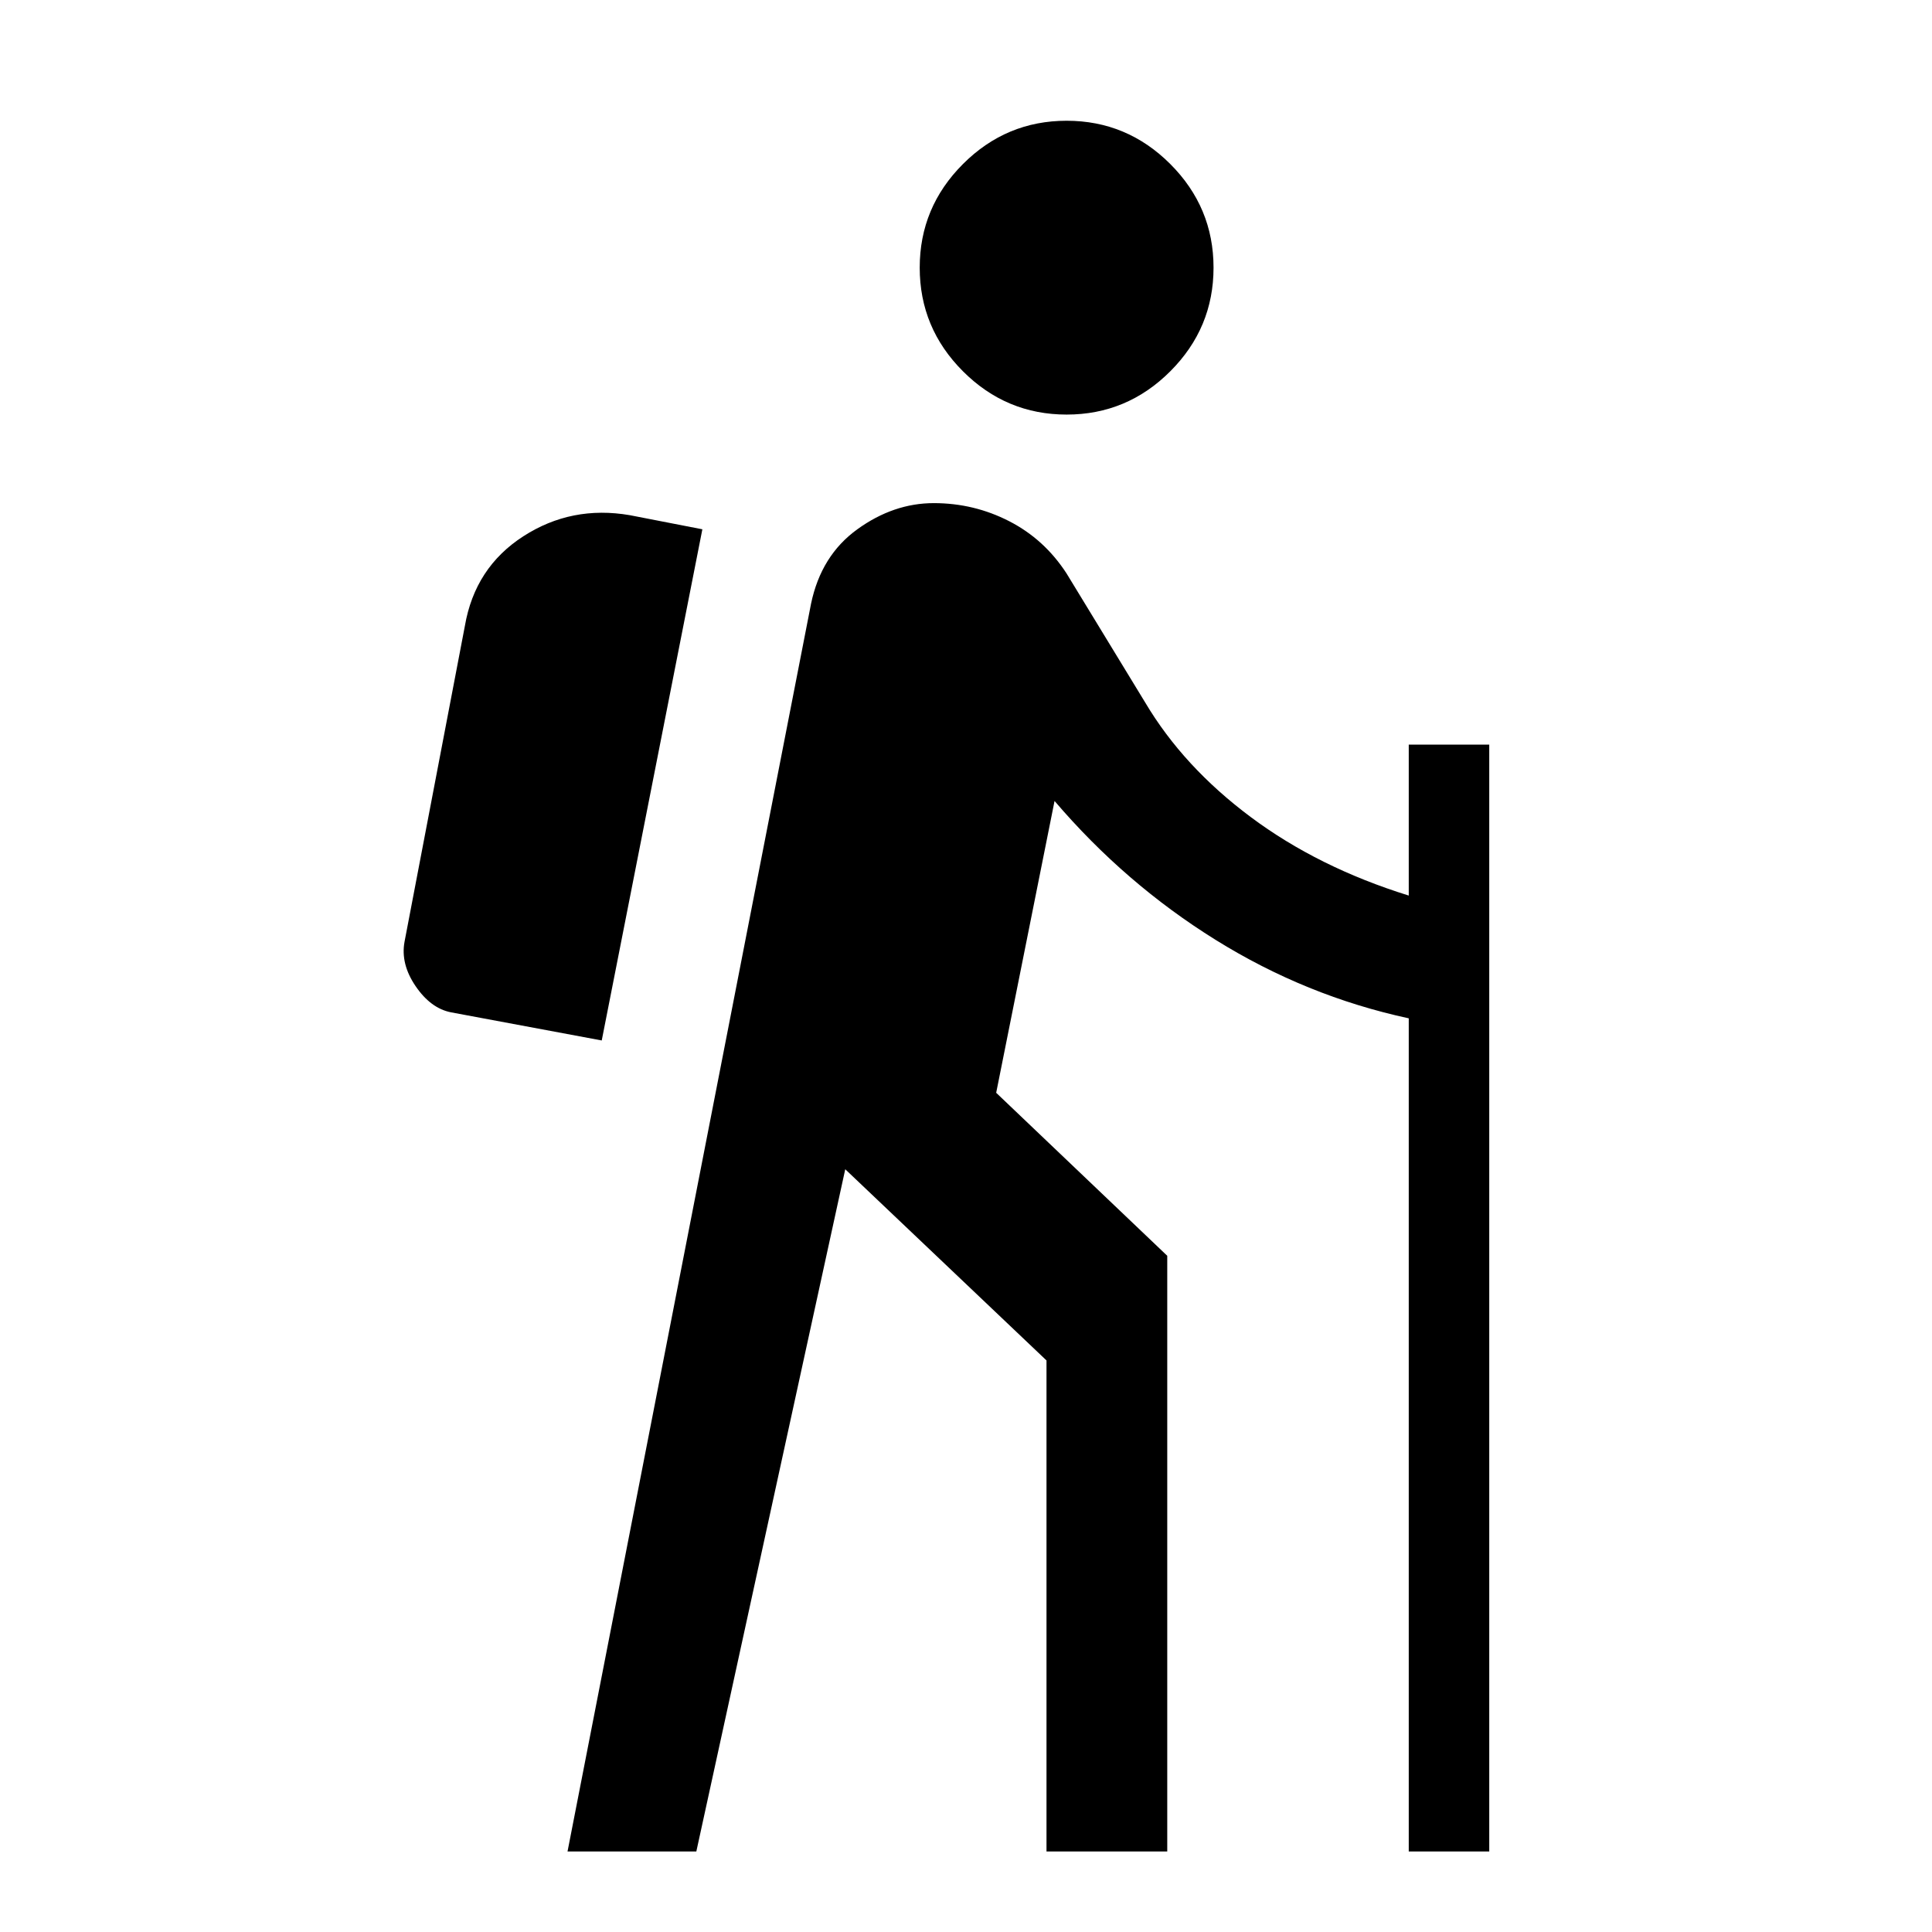
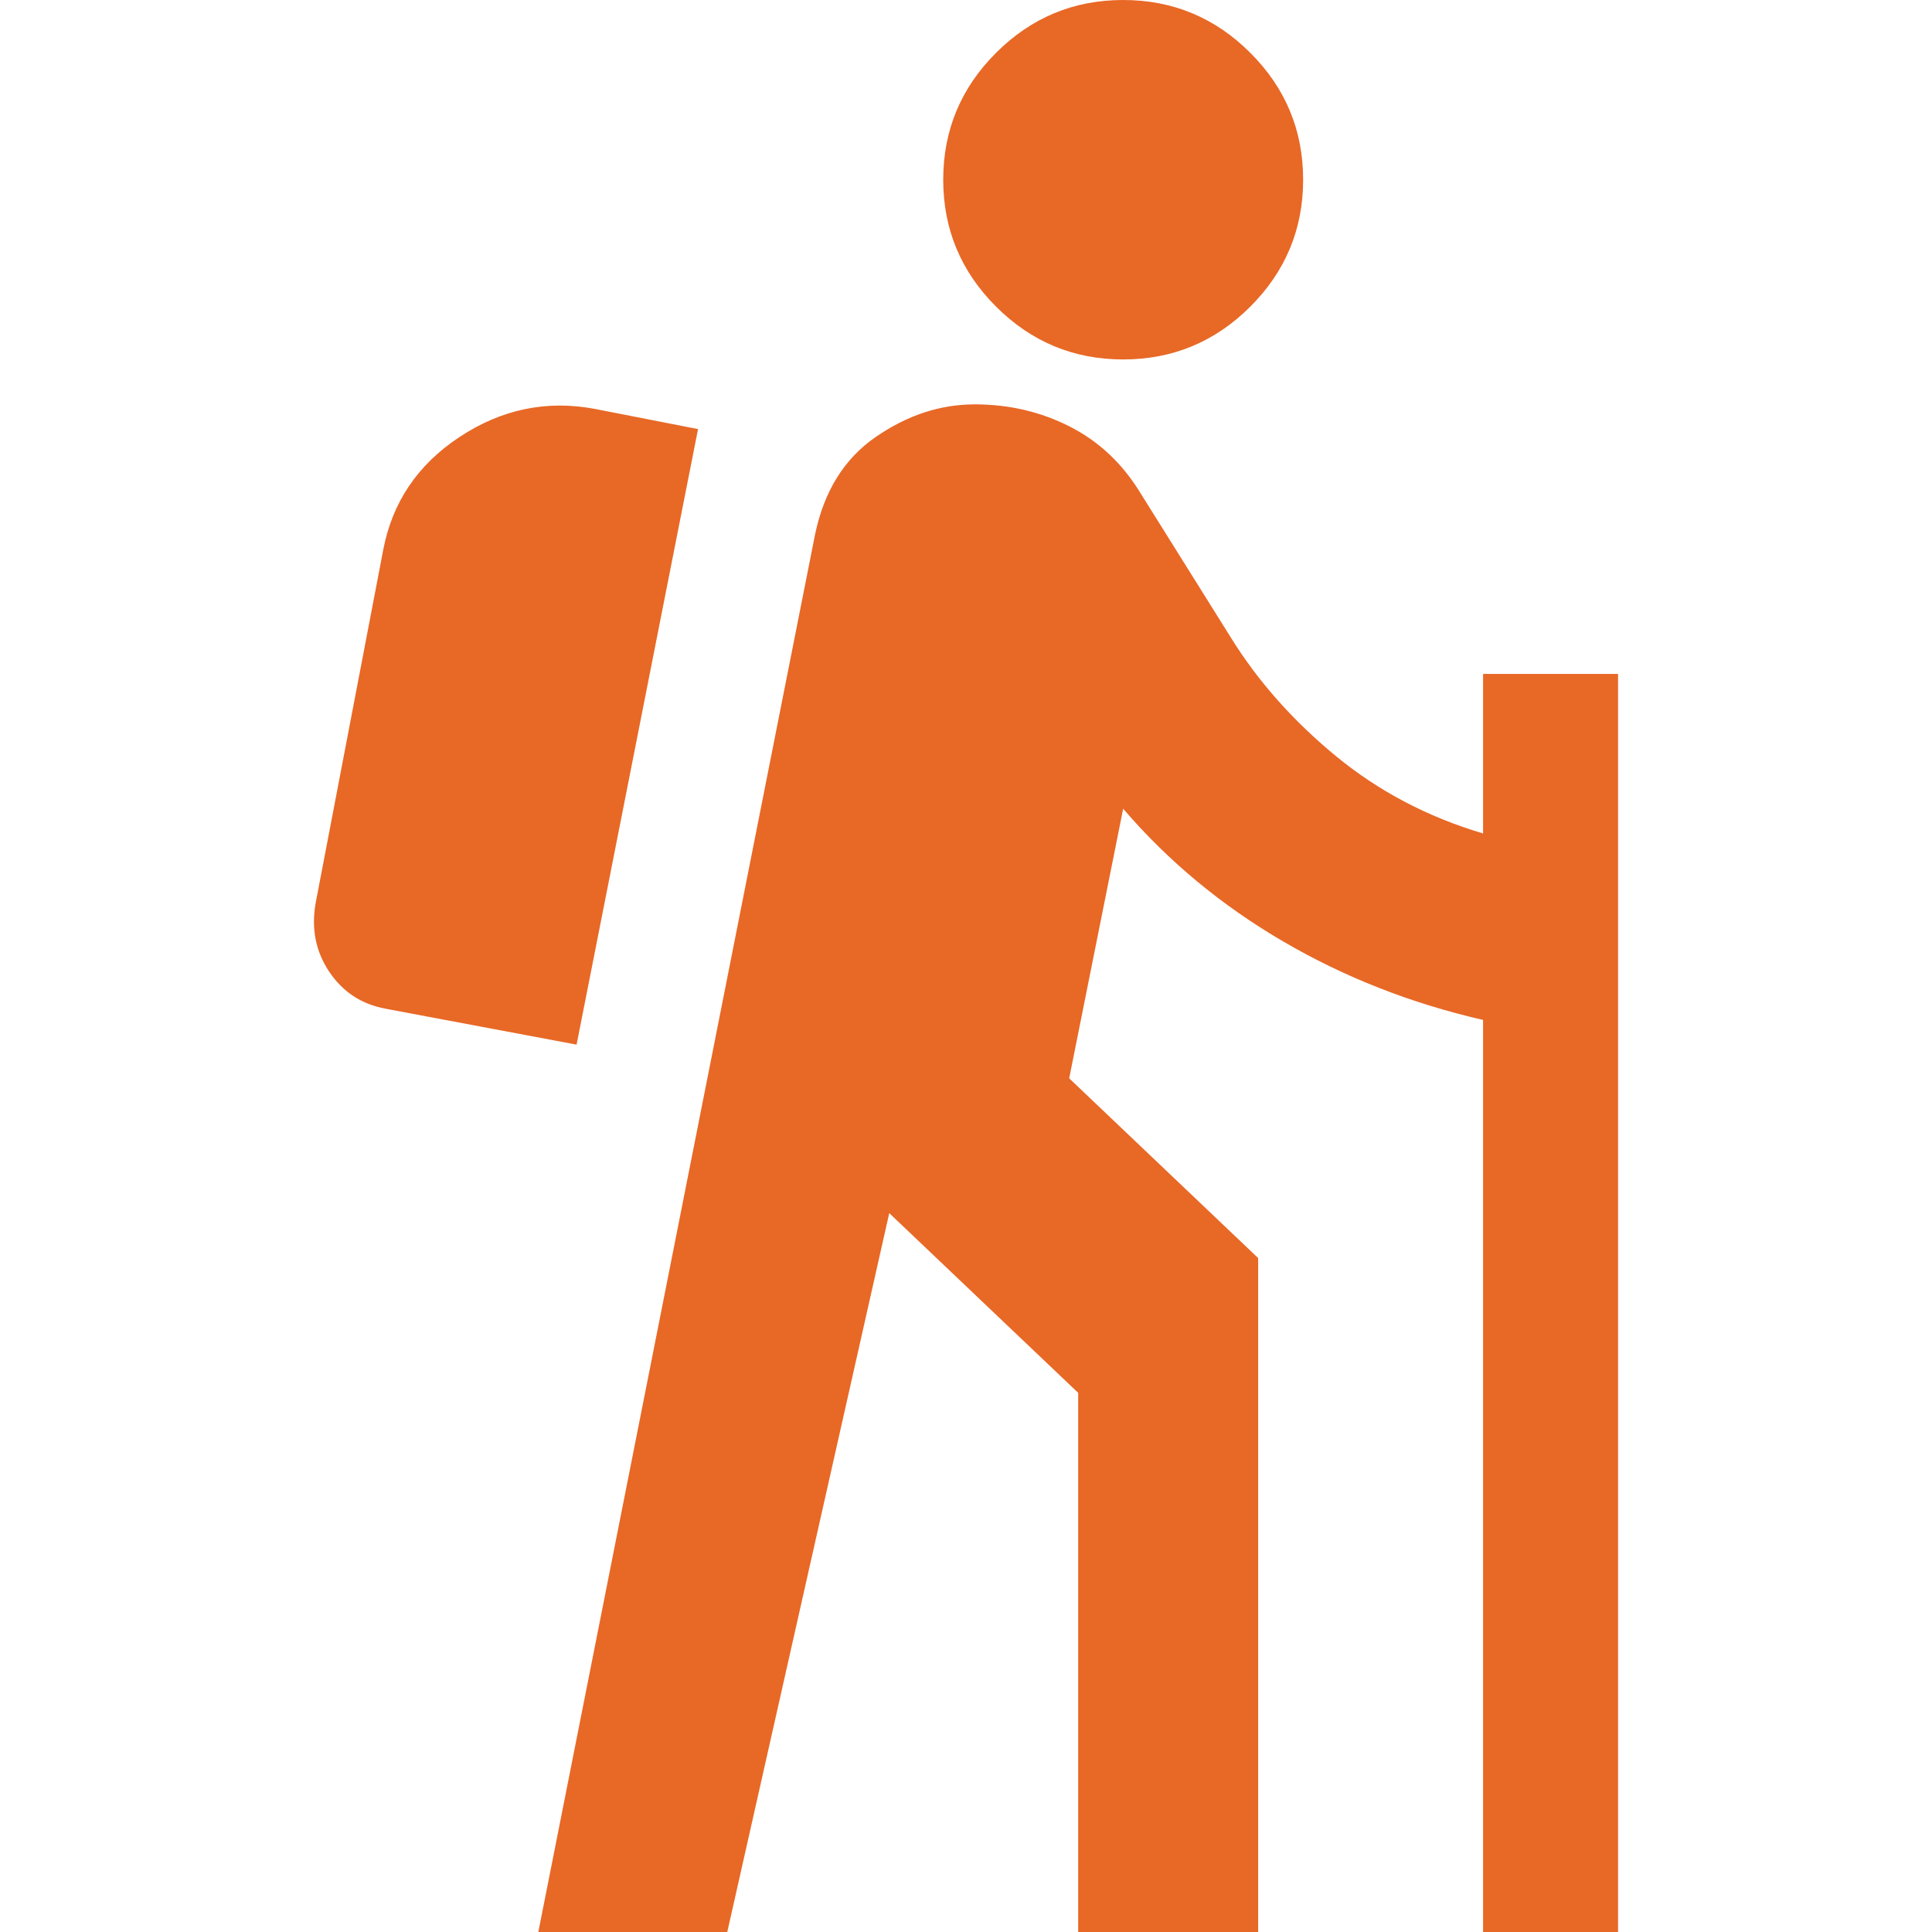
- <svg xmlns="http://www.w3.org/2000/svg" width="24" height="24" viewBox="0 -960 960 960" fill="none">
-   <path d="m282-40 121-620q5-24 23-37t38-13q20 0 37.5 9t28.5 26l39 64q19 32 52.5 57t78.5 39v-75h40v550h-40v-414q-51-11-96-39t-80-69l-29 145 85 81v296h-60v-244l-100-95-74 339h-64Zm17-403-75-14q-10-2-17.5-13t-5.5-22l30-157q5-29 29-44.5t53-10.5l36 7-50 254Zm179.5-332.5Q457-797 457-827t21.5-51.5Q500-900 530-900t51.5 21.5Q603-857 603-827t-21.5 51.5Q560-754 530-754t-51.5-21.5Z" fill="currentColor" />
+ <svg xmlns="http://www.w3.org/2000/svg" width="80" height="80" viewBox="0 0 80 80" fill="none">
+   <path d="M22.291 80L33.748 22.14C34.12 20.341 34.959 18.992 36.263 18.093C37.567 17.194 38.933 16.744 40.361 16.744C41.789 16.744 43.109 17.054 44.319 17.674C45.53 18.295 46.508 19.225 47.254 20.465L50.979 26.419C52.097 28.217 53.541 29.845 55.31 31.302C57.08 32.76 59.114 33.83 61.411 34.512V27.907H67V80H61.411V42.233C58.431 41.55 55.667 40.465 53.122 38.977C50.576 37.488 48.371 35.659 46.508 33.488L44.273 44.651L52.097 52.093V80H44.645V57.674L36.822 50.233L30.115 80H22.291ZM23.875 43.256L15.957 41.767C14.964 41.581 14.188 41.07 13.629 40.233C13.07 39.395 12.884 38.45 13.07 37.395L15.864 22.791C16.237 20.806 17.292 19.24 19.031 18.093C20.77 16.946 22.633 16.558 24.62 16.93L28.904 17.767L23.875 43.256ZM41.246 12.698C39.786 11.24 39.057 9.488 39.057 7.442C39.057 5.395 39.786 3.643 41.246 2.186C42.705 0.729 44.459 0 46.508 0C48.558 0 50.312 0.729 51.771 2.186C53.23 3.643 53.96 5.395 53.96 7.442C53.96 9.488 53.23 11.24 51.771 12.698C50.312 14.155 48.558 14.884 46.508 14.884C44.459 14.884 42.705 14.155 41.246 12.698Z" fill="#E86826" />
</svg>
